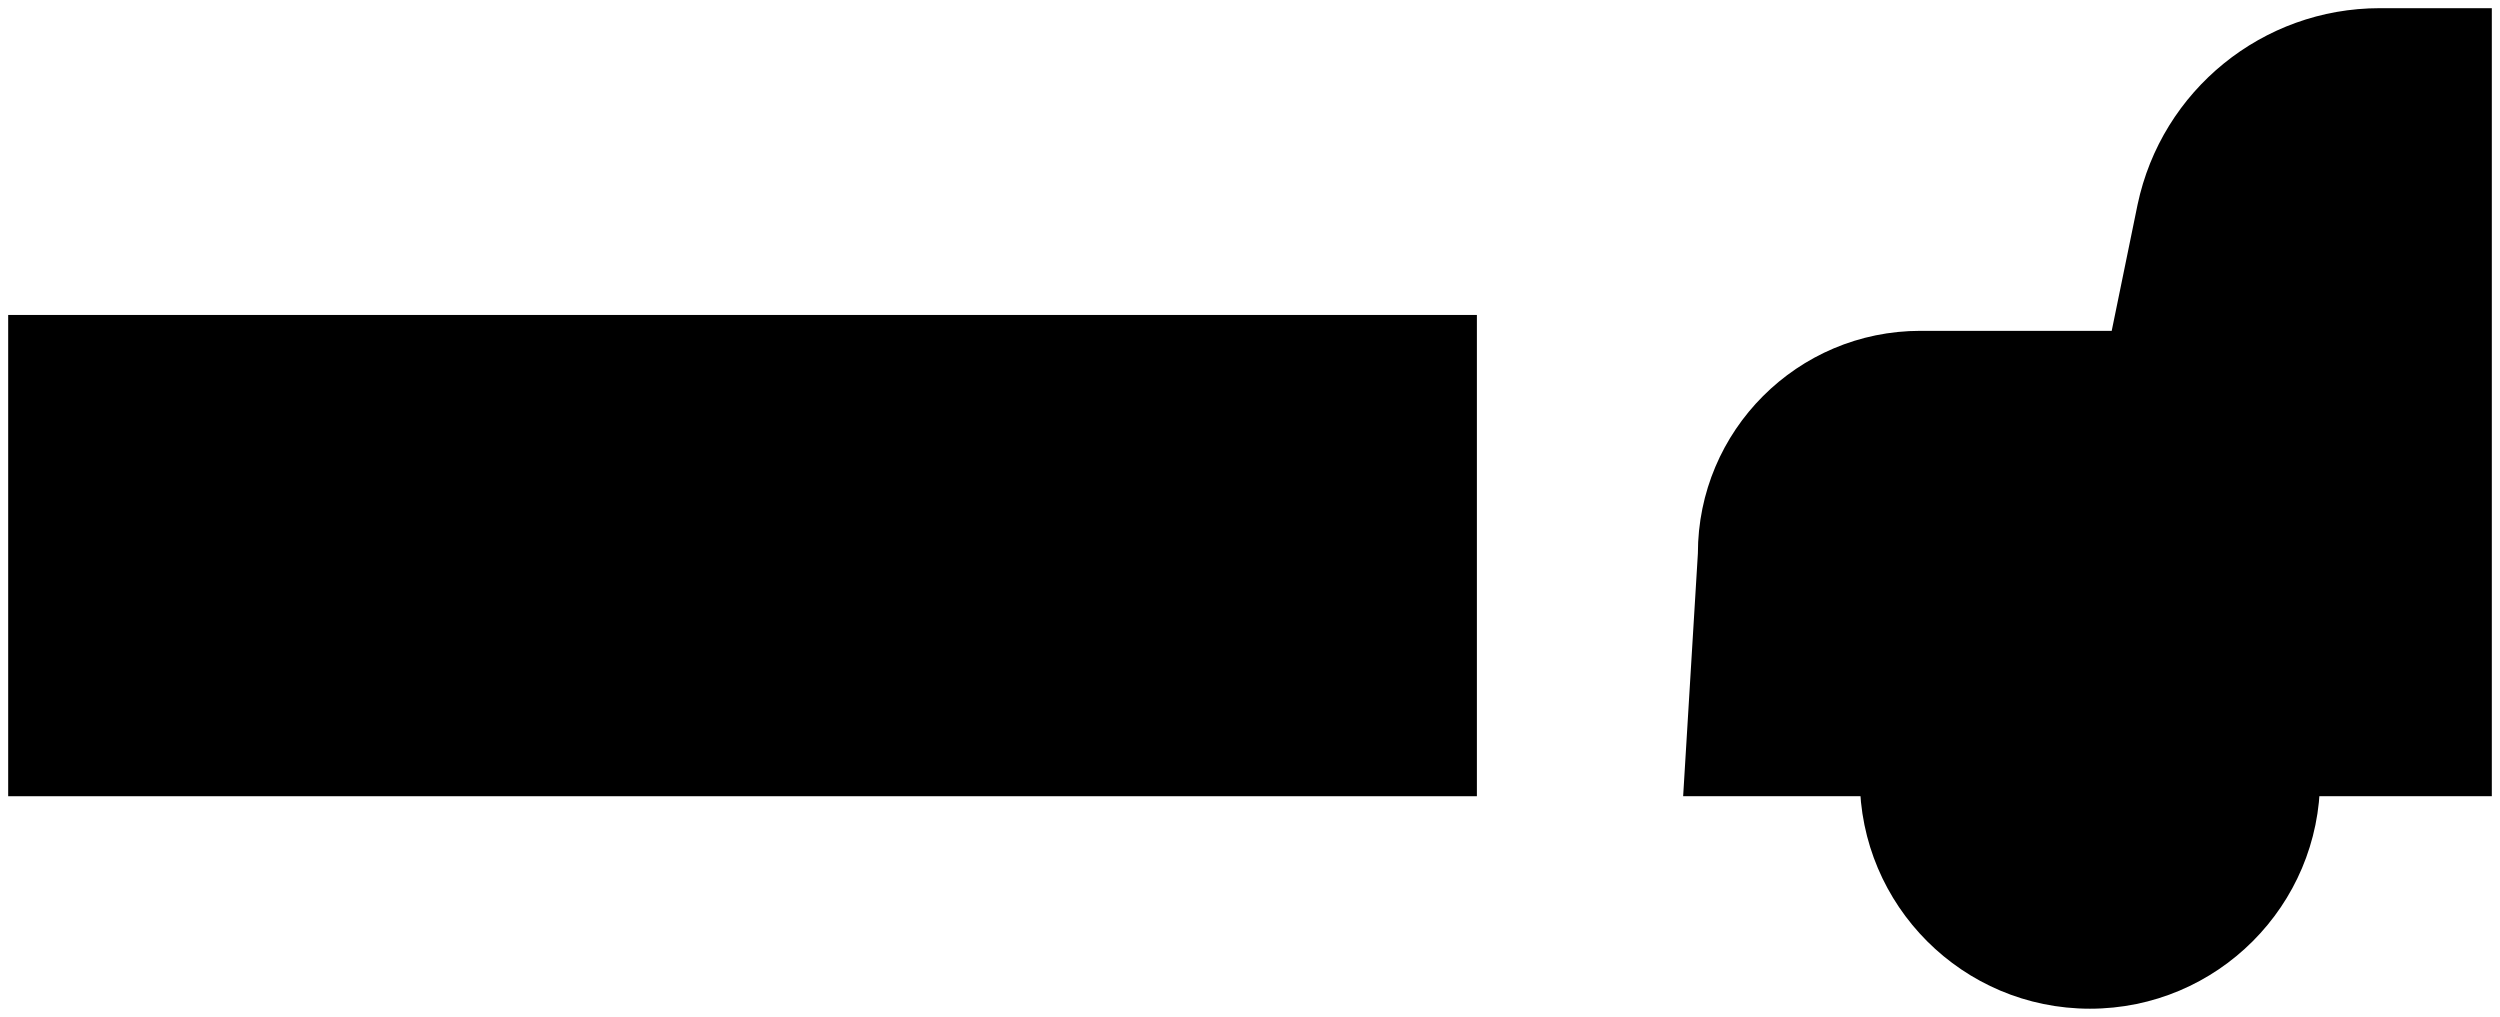
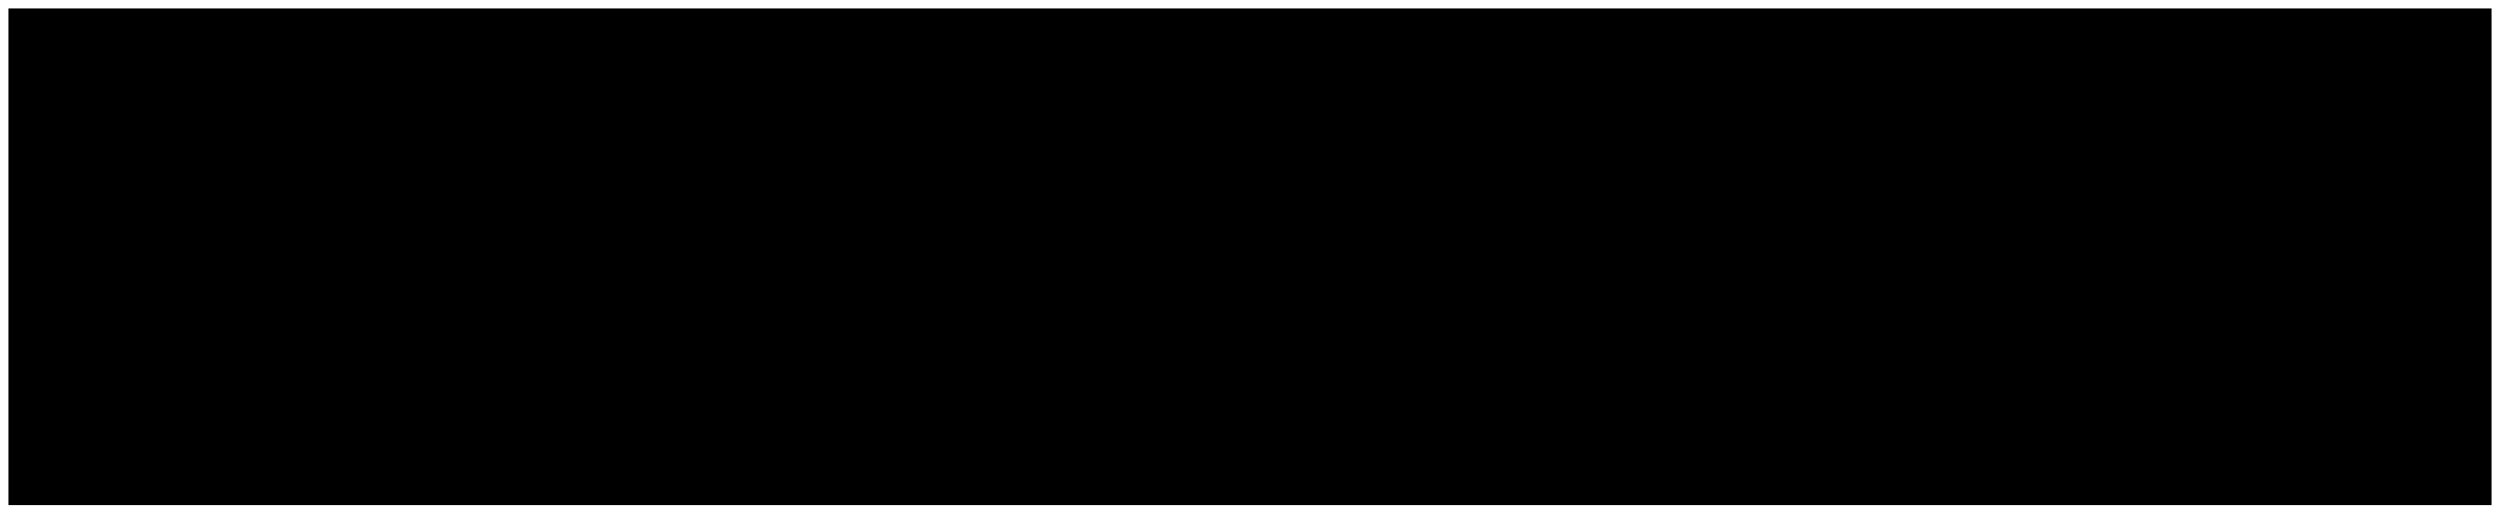
- <svg xmlns="http://www.w3.org/2000/svg" viewBox="0 0 152.72 62.11">
-   <rect class="stroke" x="0.5" y="19.24" width="89.72" height="29.4" />
-   <line class="stroke" x1="10.72" y1="34.71" x2="10.72" y2="48.71" />
-   <line class="stroke" x1="24.37" y1="34.71" x2="24.37" y2="48.71" />
-   <line class="stroke" x1="38.02" y1="34.71" x2="38.02" y2="48.71" />
-   <line class="stroke" x1="65.31" y1="34.71" x2="65.31" y2="48.71" />
-   <line class="stroke" x1="78.96" y1="34.71" x2="78.96" y2="48.71" />
-   <line class="stroke" x1="51.67" y1="27.71" x2="51.67" y2="48.71" />
-   <circle class="stroke" cx="127.67" cy="47.56" r="14.06" />
-   <path class="stroke" d="M145.37.5a15.12,15.12,0,0,0-14.79,12L129,20.21H117.32a13.6,13.6,0,0,0-13.6,13.6l-.9,14.83h49.4V.5Z" />
+ <svg xmlns="http://www.w3.org/2000/svg" viewBox="0 0 147.99 30.4">
+   <rect class="stroke" x="0.5" y="0.5" width="146.99" height="29.4" />
+   <line class="stroke" x1="10.72" y1="15.98" x2="10.72" y2="29.98" />
+   <line class="stroke" x1="24.37" y1="15.98" x2="24.37" y2="29.98" />
+   <line class="stroke" x1="38.02" y1="15.98" x2="38.02" y2="29.98" />
+   <line class="stroke" x1="65.31" y1="15.98" x2="65.31" y2="29.98" />
+   <line class="stroke" x1="78.96" y1="15.98" x2="78.96" y2="29.98" />
+   <line class="stroke" x1="51.67" y1="8.98" x2="51.67" y2="29.98" />
+   <line class="stroke" x1="92.57" y1="15.98" x2="92.57" y2="29.98" />
+   <line class="stroke" x1="118.96" y1="15.98" x2="118.96" y2="29.98" />
+   <line class="stroke" x1="132.57" y1="15.98" x2="132.57" y2="29.98" />
+   <line class="stroke" x1="106.22" y1="8.98" x2="106.22" y2="29.98" />
</svg>
